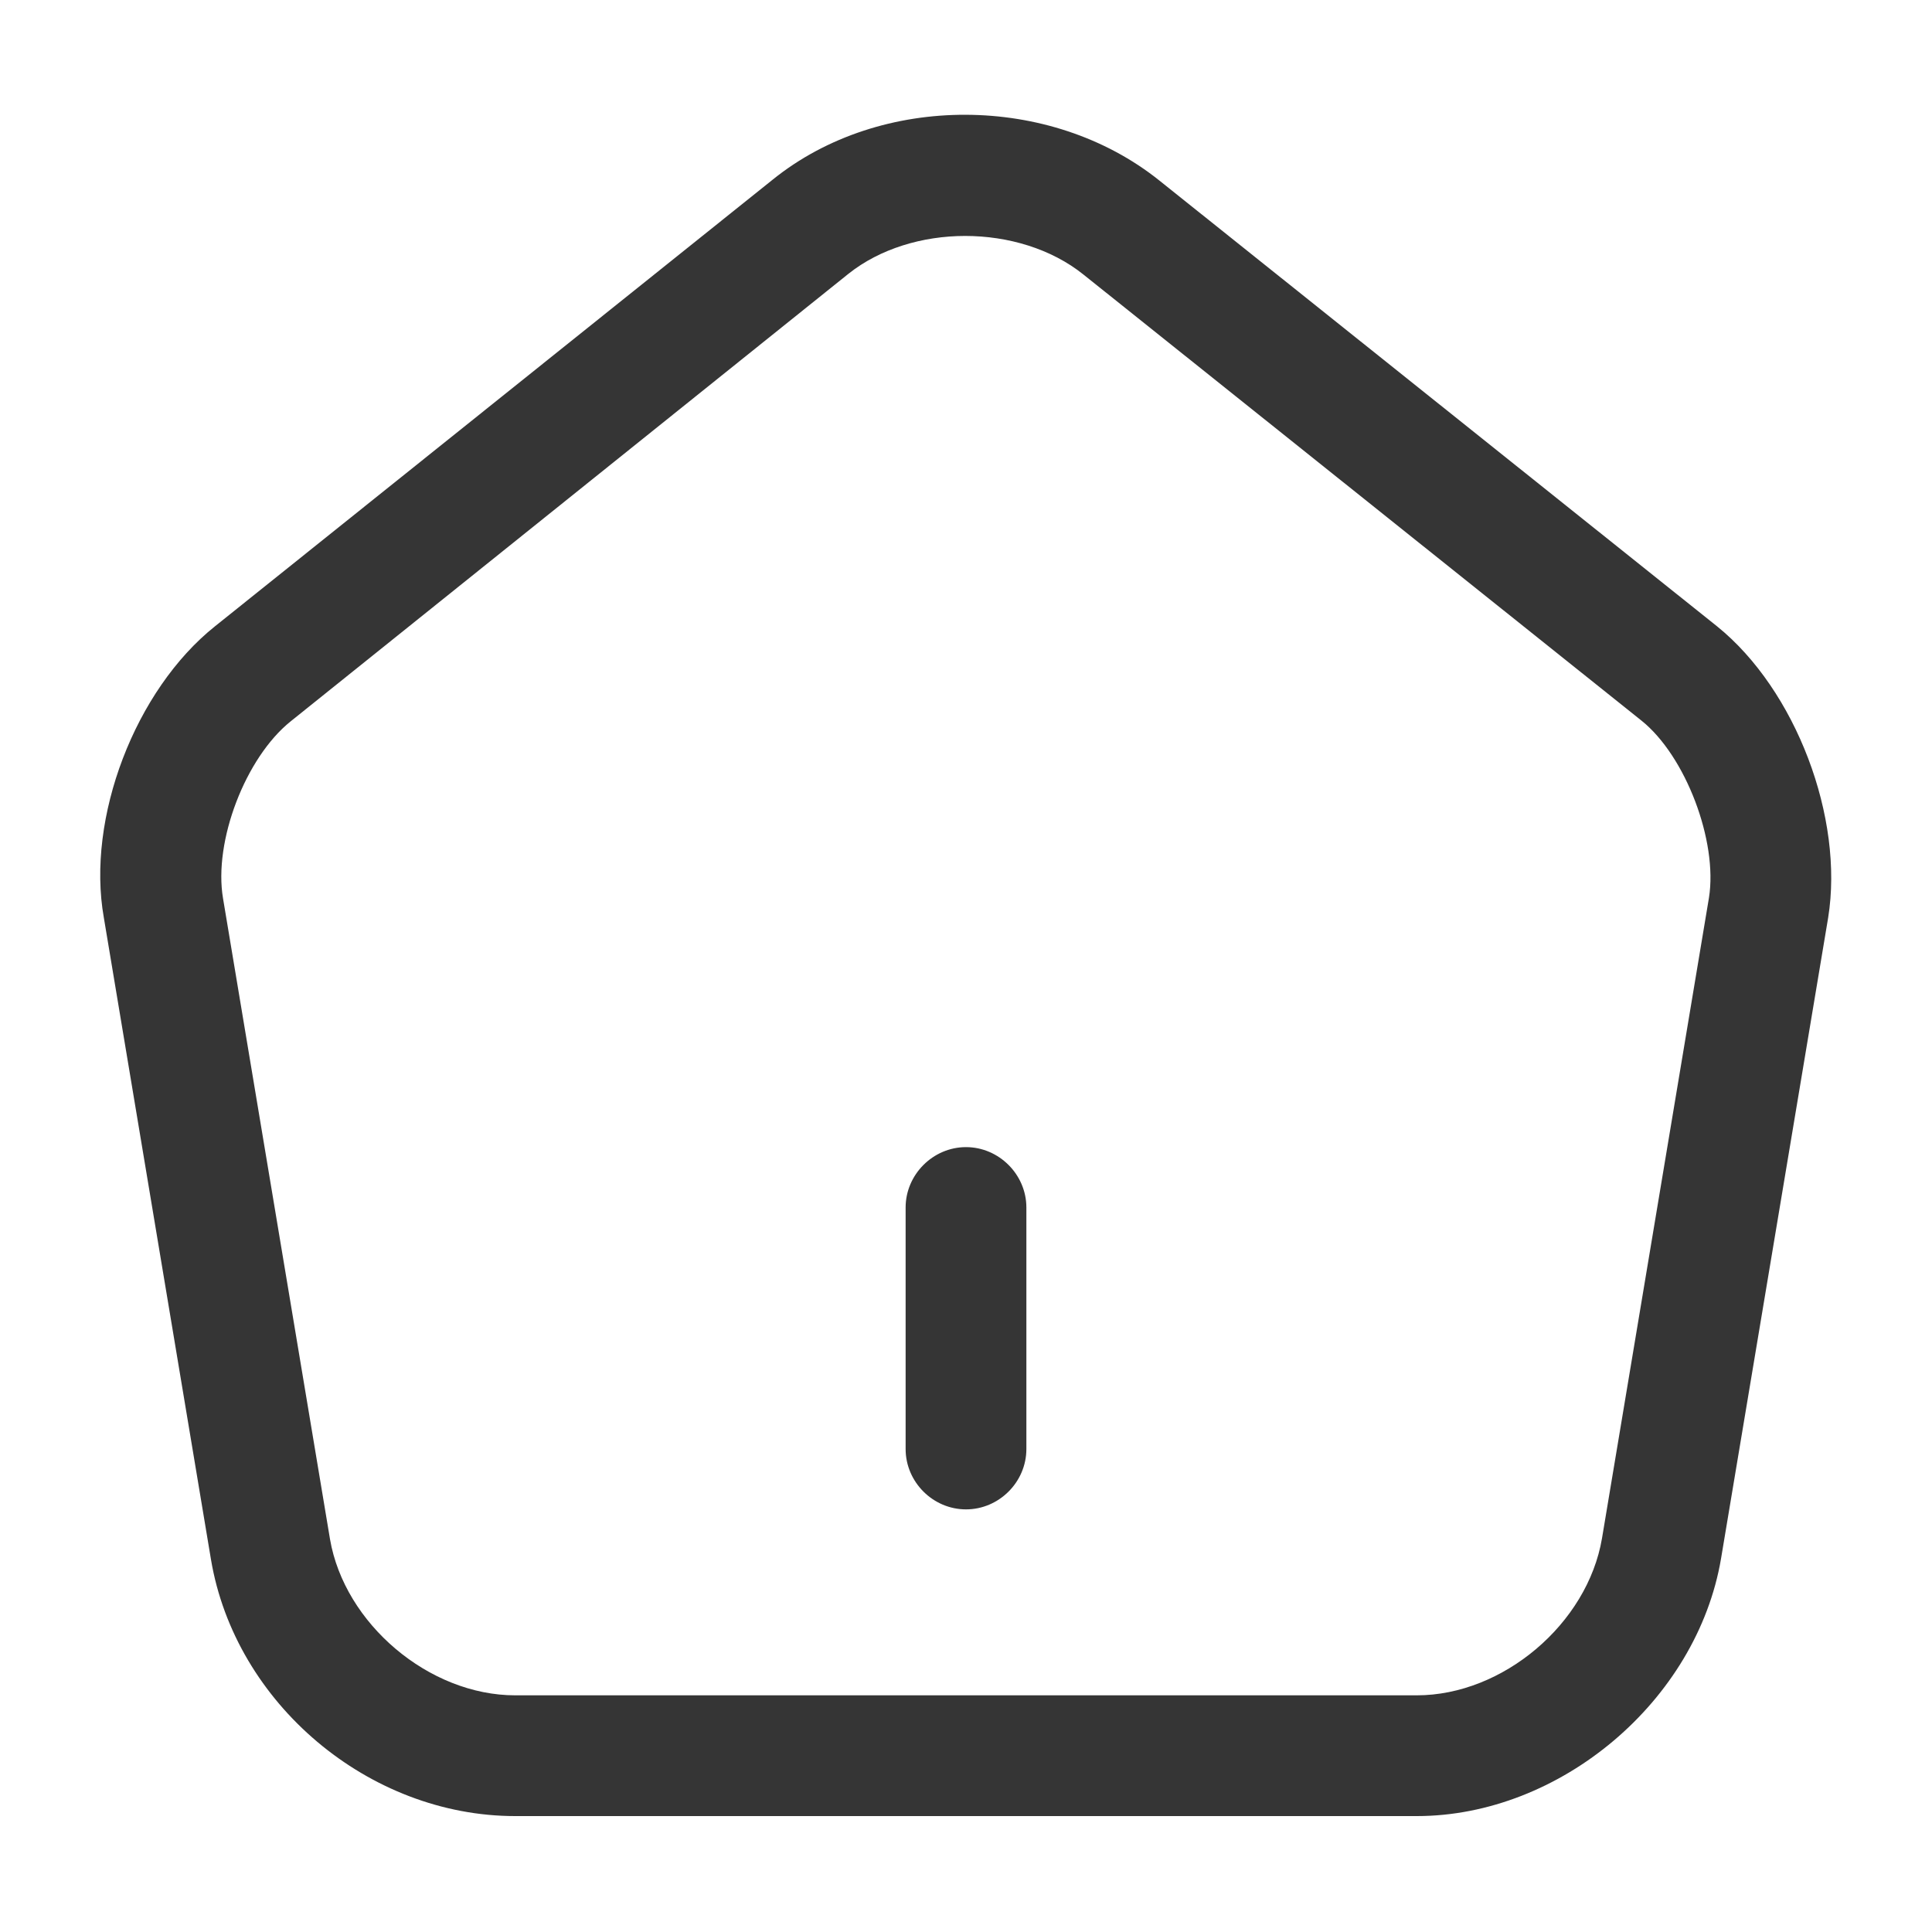
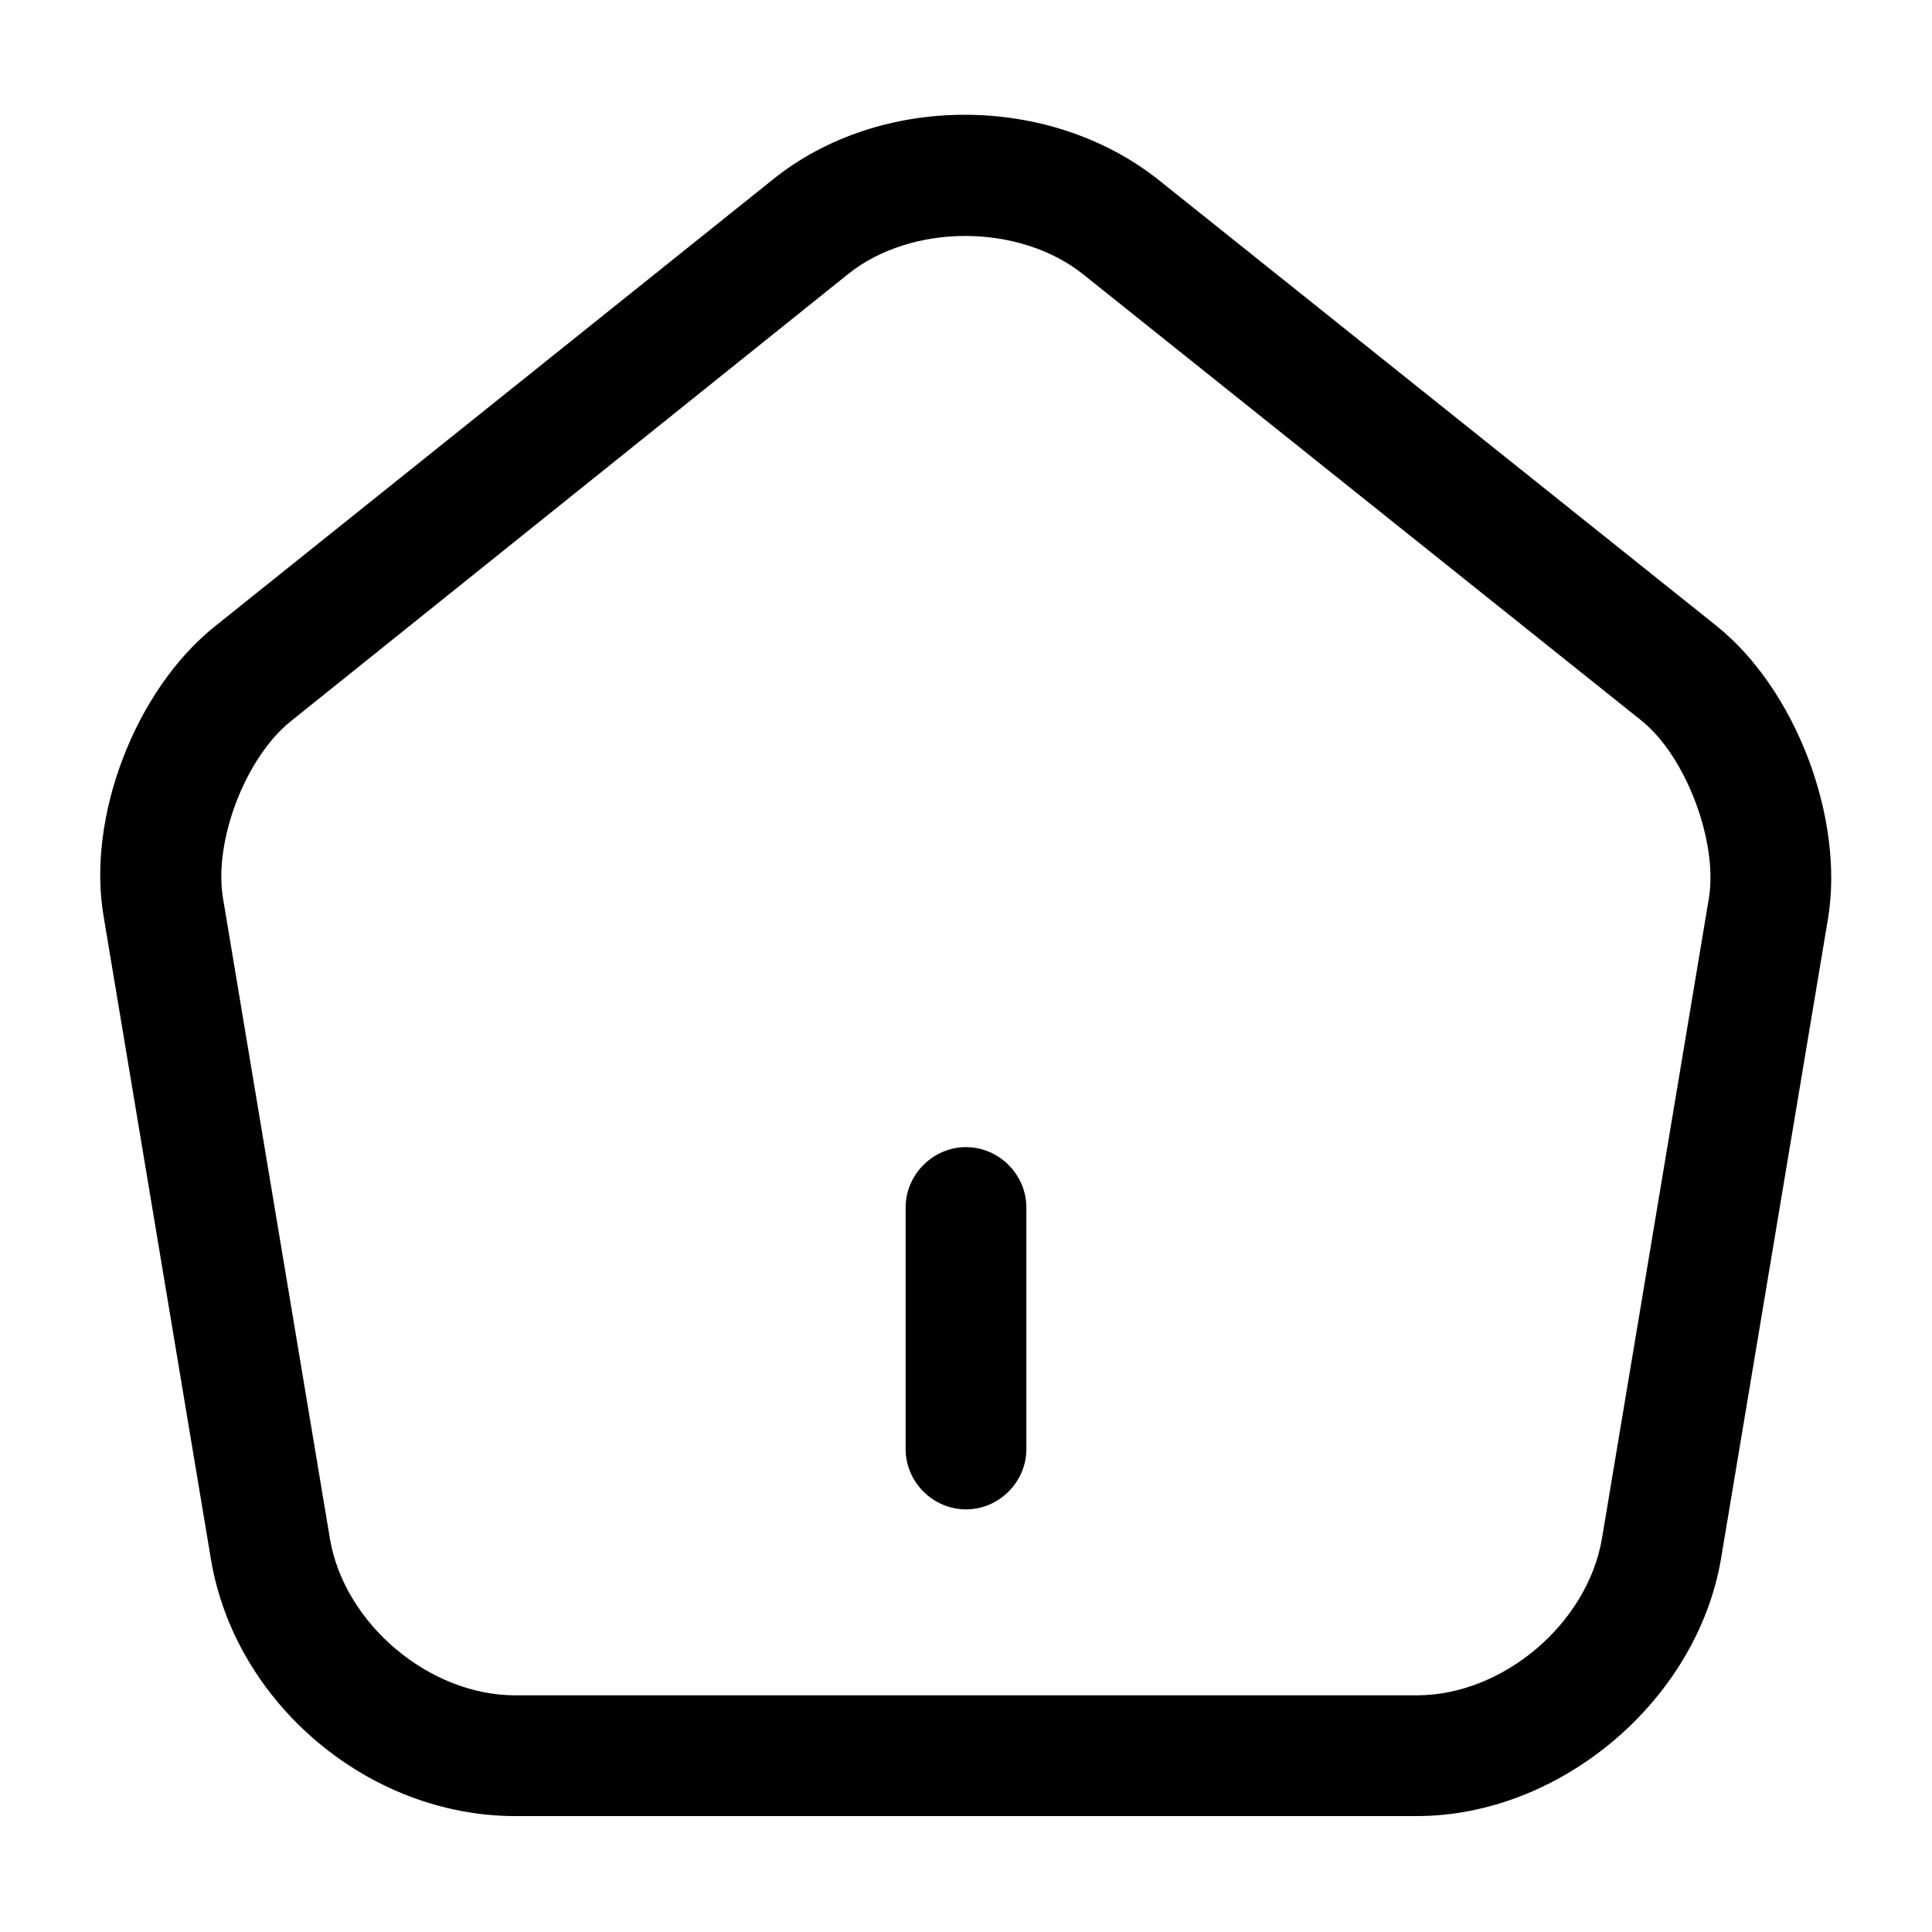
- <svg xmlns="http://www.w3.org/2000/svg" width="16" height="16" viewBox="0 0 16 16" fill="none">
-   <path d="M8 12.5C7.727 12.5 7.5 12.274 7.5 12V10C7.5 9.727 7.727 9.5 8 9.5C8.273 9.5 8.5 9.727 8.5 10V12C8.5 12.274 8.273 12.5 8 12.5Z" fill="#353535" />
-   <path d="M11.733 15.04H4.267C3.053 15.04 1.947 14.107 1.747 12.914L0.86 7.6C0.713 6.774 1.12 5.714 1.78 5.187L6.4 1.487C7.293 0.767 8.7 0.774 9.6 1.494L14.22 5.187C14.873 5.714 15.273 6.774 15.14 7.6L14.253 12.907C14.053 14.087 12.92 15.04 11.733 15.04ZM7.993 1.954C7.64 1.954 7.287 2.06 7.027 2.267L2.407 5.974C2.033 6.274 1.767 6.967 1.847 7.44L2.733 12.747C2.853 13.447 3.553 14.04 4.267 14.04H11.733C12.447 14.04 13.147 13.447 13.267 12.74L14.153 7.434C14.227 6.967 13.96 6.26 13.593 5.967L8.973 2.274C8.707 2.06 8.347 1.954 7.993 1.954Z" fill="#353535" />
+ <svg xmlns="http://www.w3.org/2000/svg" width="16" height="16" viewBox="0 0 16 16" fill="currentColor">
+   <path d="M8 12.5C7.727 12.5 7.5 12.274 7.5 12V10C7.5 9.727 7.727 9.5 8 9.5C8.273 9.5 8.5 9.727 8.5 10V12C8.5 12.274 8.273 12.5 8 12.5Z" />
+   <path d="M11.733 15.04H4.267C3.053 15.04 1.947 14.107 1.747 12.914L0.86 7.6C0.713 6.774 1.12 5.714 1.78 5.187L6.4 1.487C7.293 0.767 8.7 0.774 9.6 1.494L14.22 5.187C14.873 5.714 15.273 6.774 15.14 7.6L14.253 12.907C14.053 14.087 12.92 15.04 11.733 15.04ZM7.993 1.954C7.64 1.954 7.287 2.06 7.027 2.267L2.407 5.974C2.033 6.274 1.767 6.967 1.847 7.44L2.733 12.747C2.853 13.447 3.553 14.04 4.267 14.04H11.733C12.447 14.04 13.147 13.447 13.267 12.74L14.153 7.434C14.227 6.967 13.96 6.26 13.593 5.967L8.973 2.274C8.707 2.06 8.347 1.954 7.993 1.954Z" />
</svg>
